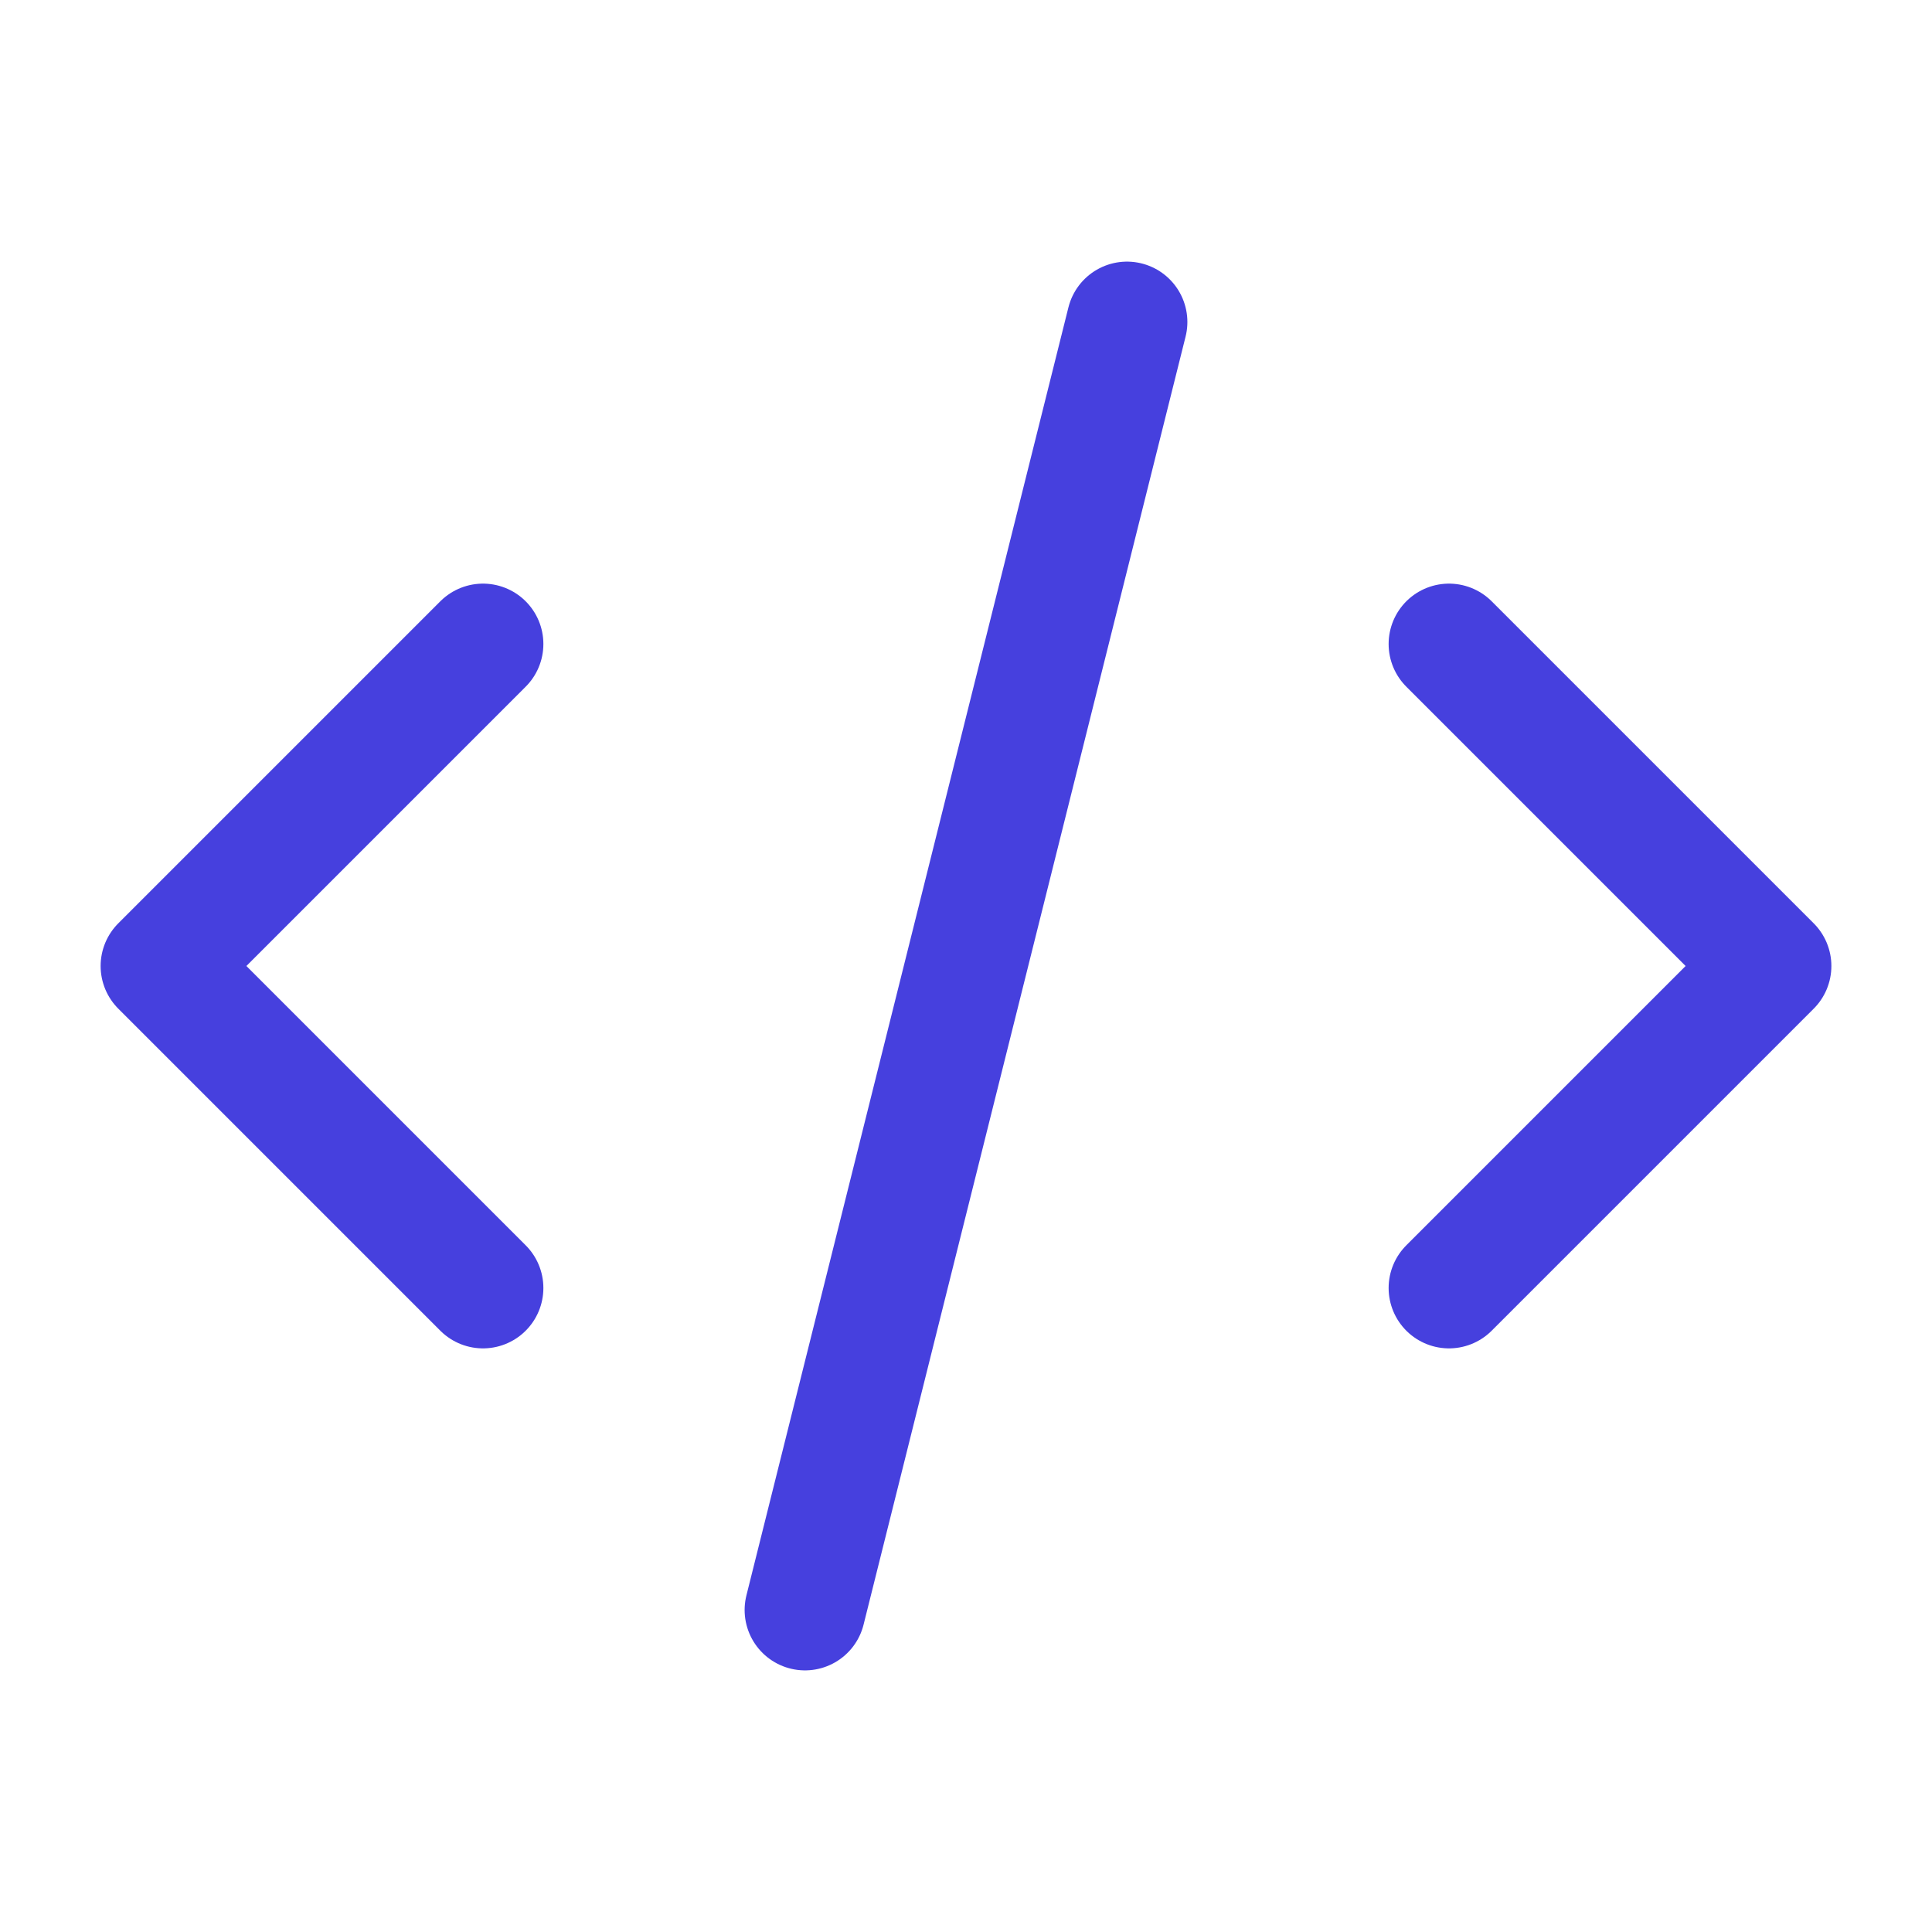
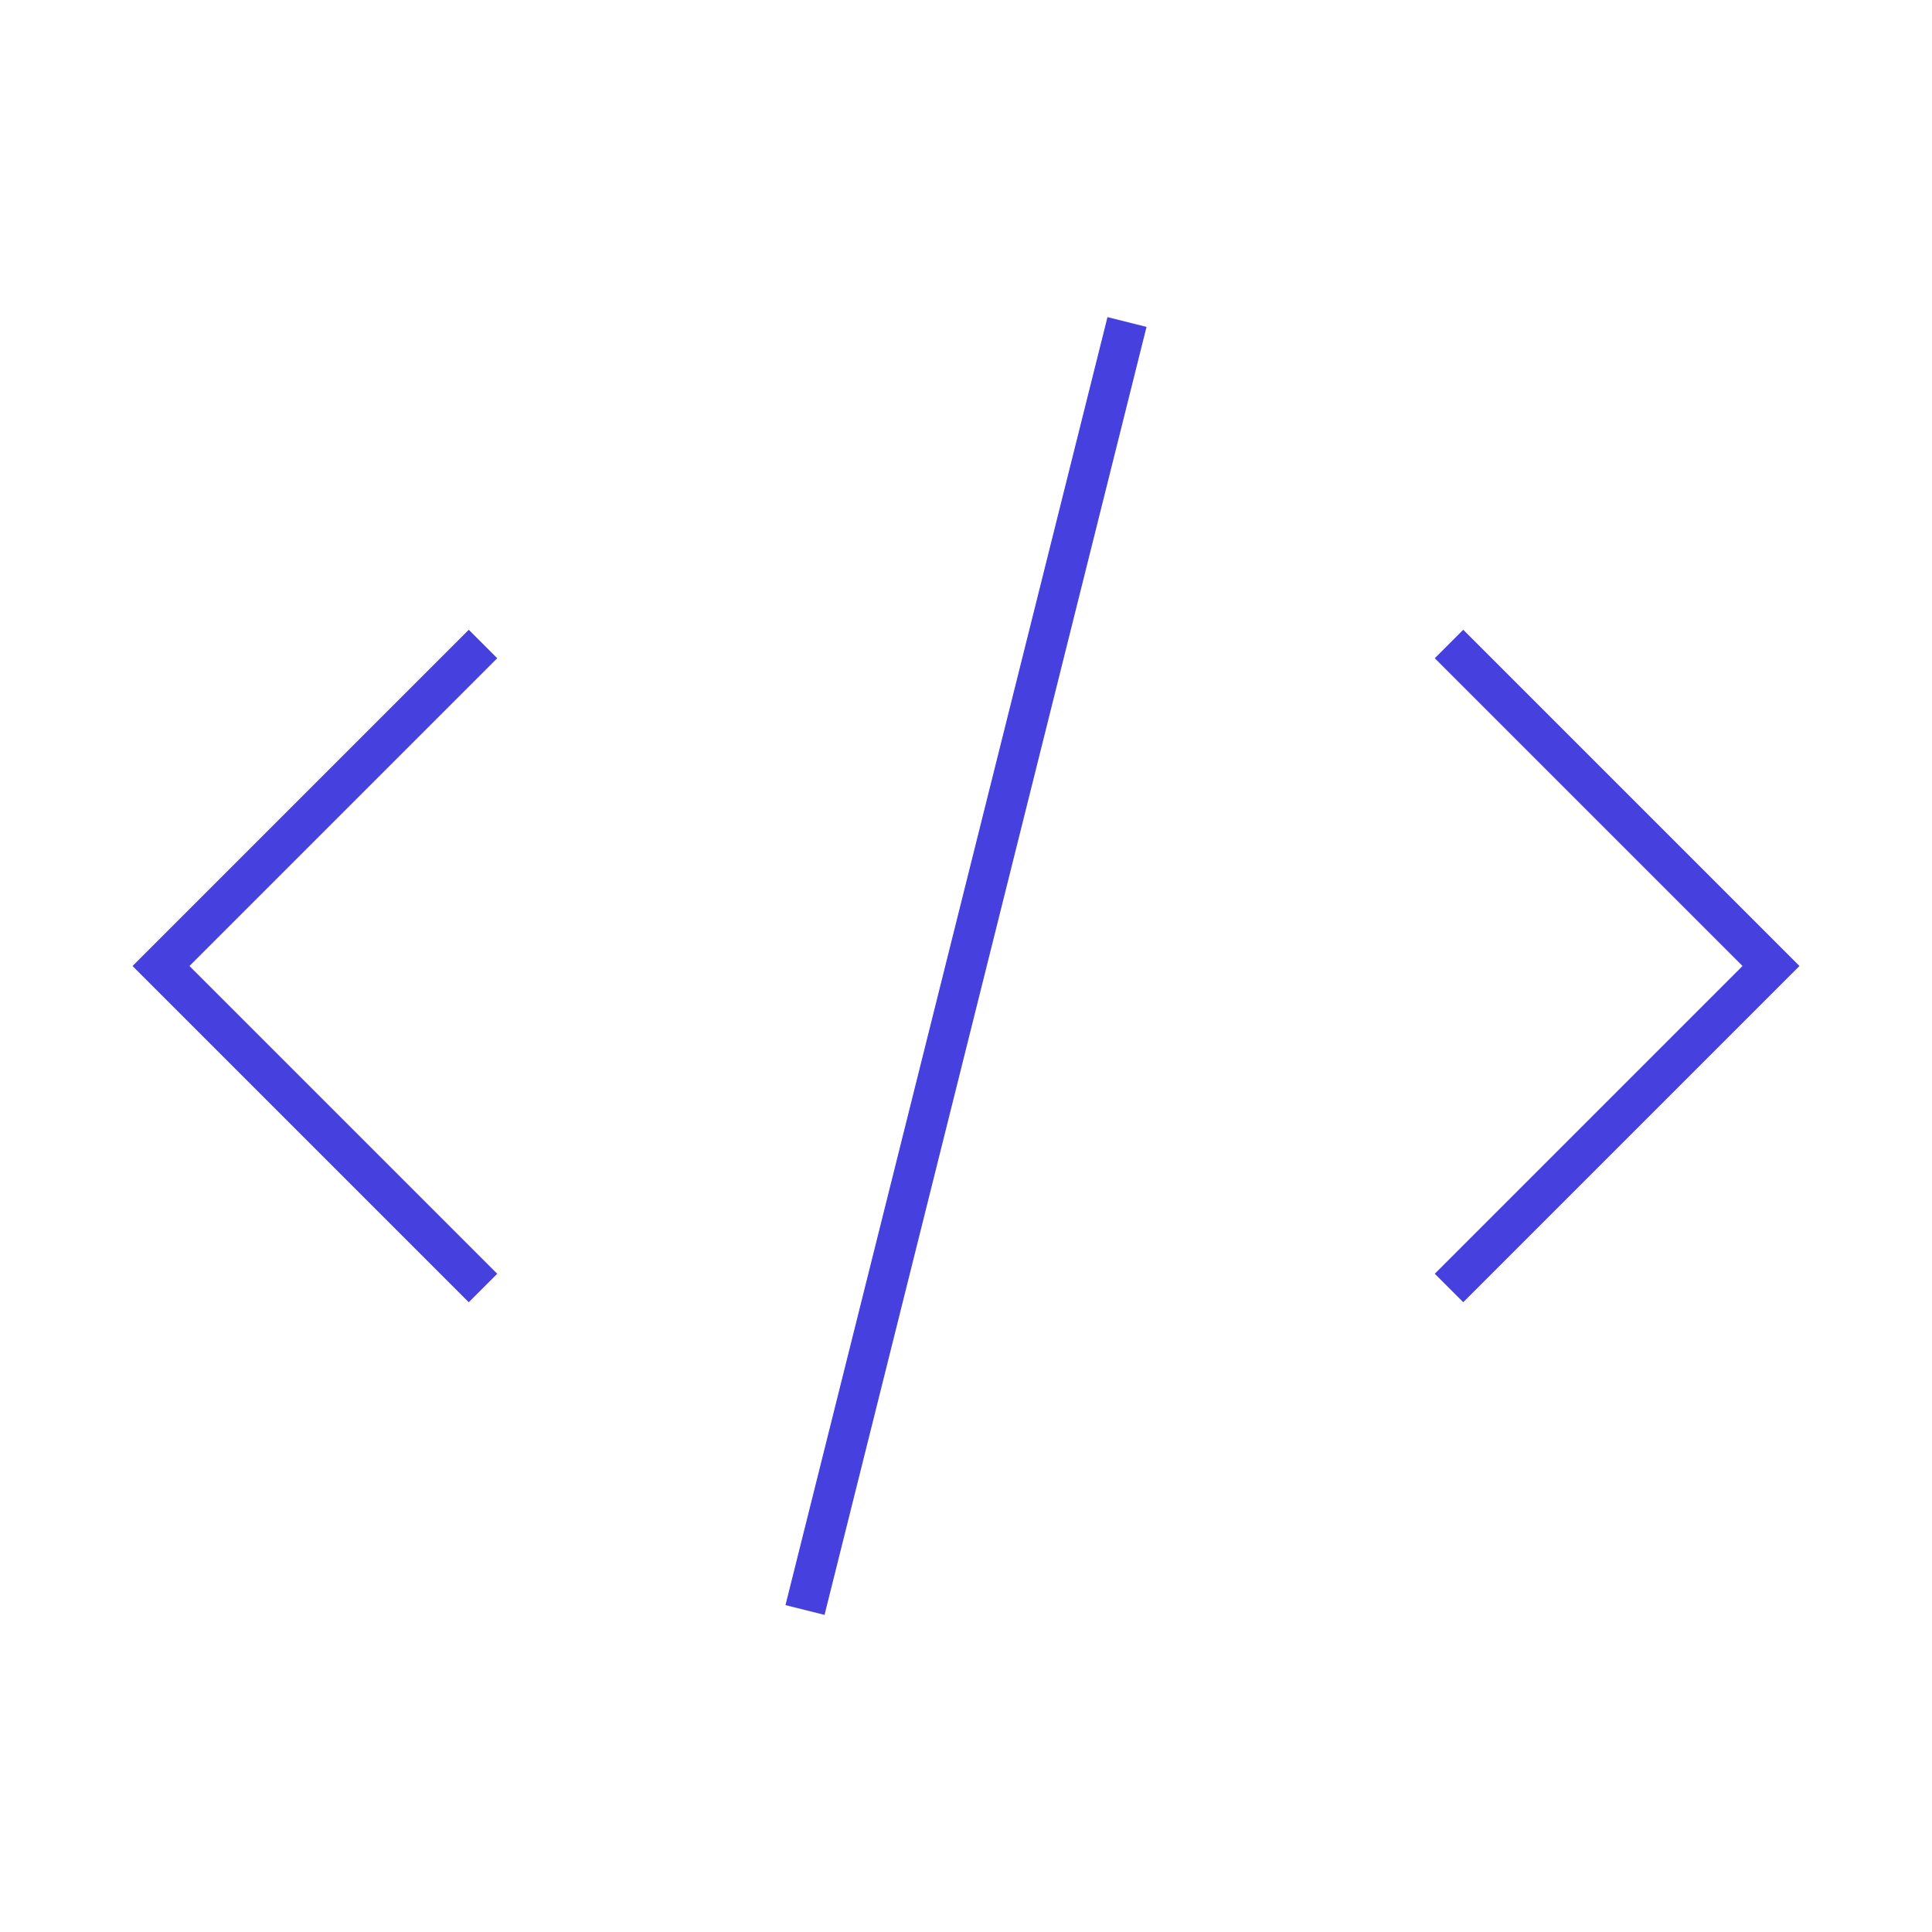
<svg xmlns="http://www.w3.org/2000/svg" width="48" height="48" viewBox="0 0 48 48" fill="none">
-   <path d="M20 40L28 8M36 16L44 24L36 32M12 32L4 24L12 16" stroke="#4640DE" stroke-width="3" stroke-linecap="round" stroke-linejoin="round" />
+   <path d="M20 40L28 8M36 16L44 24L36 32M12 32L4 24L12 16" stroke="#4640DE" strokeWidth="3" strokeLinecap="round" strokeLinejoin="round" />
</svg>
